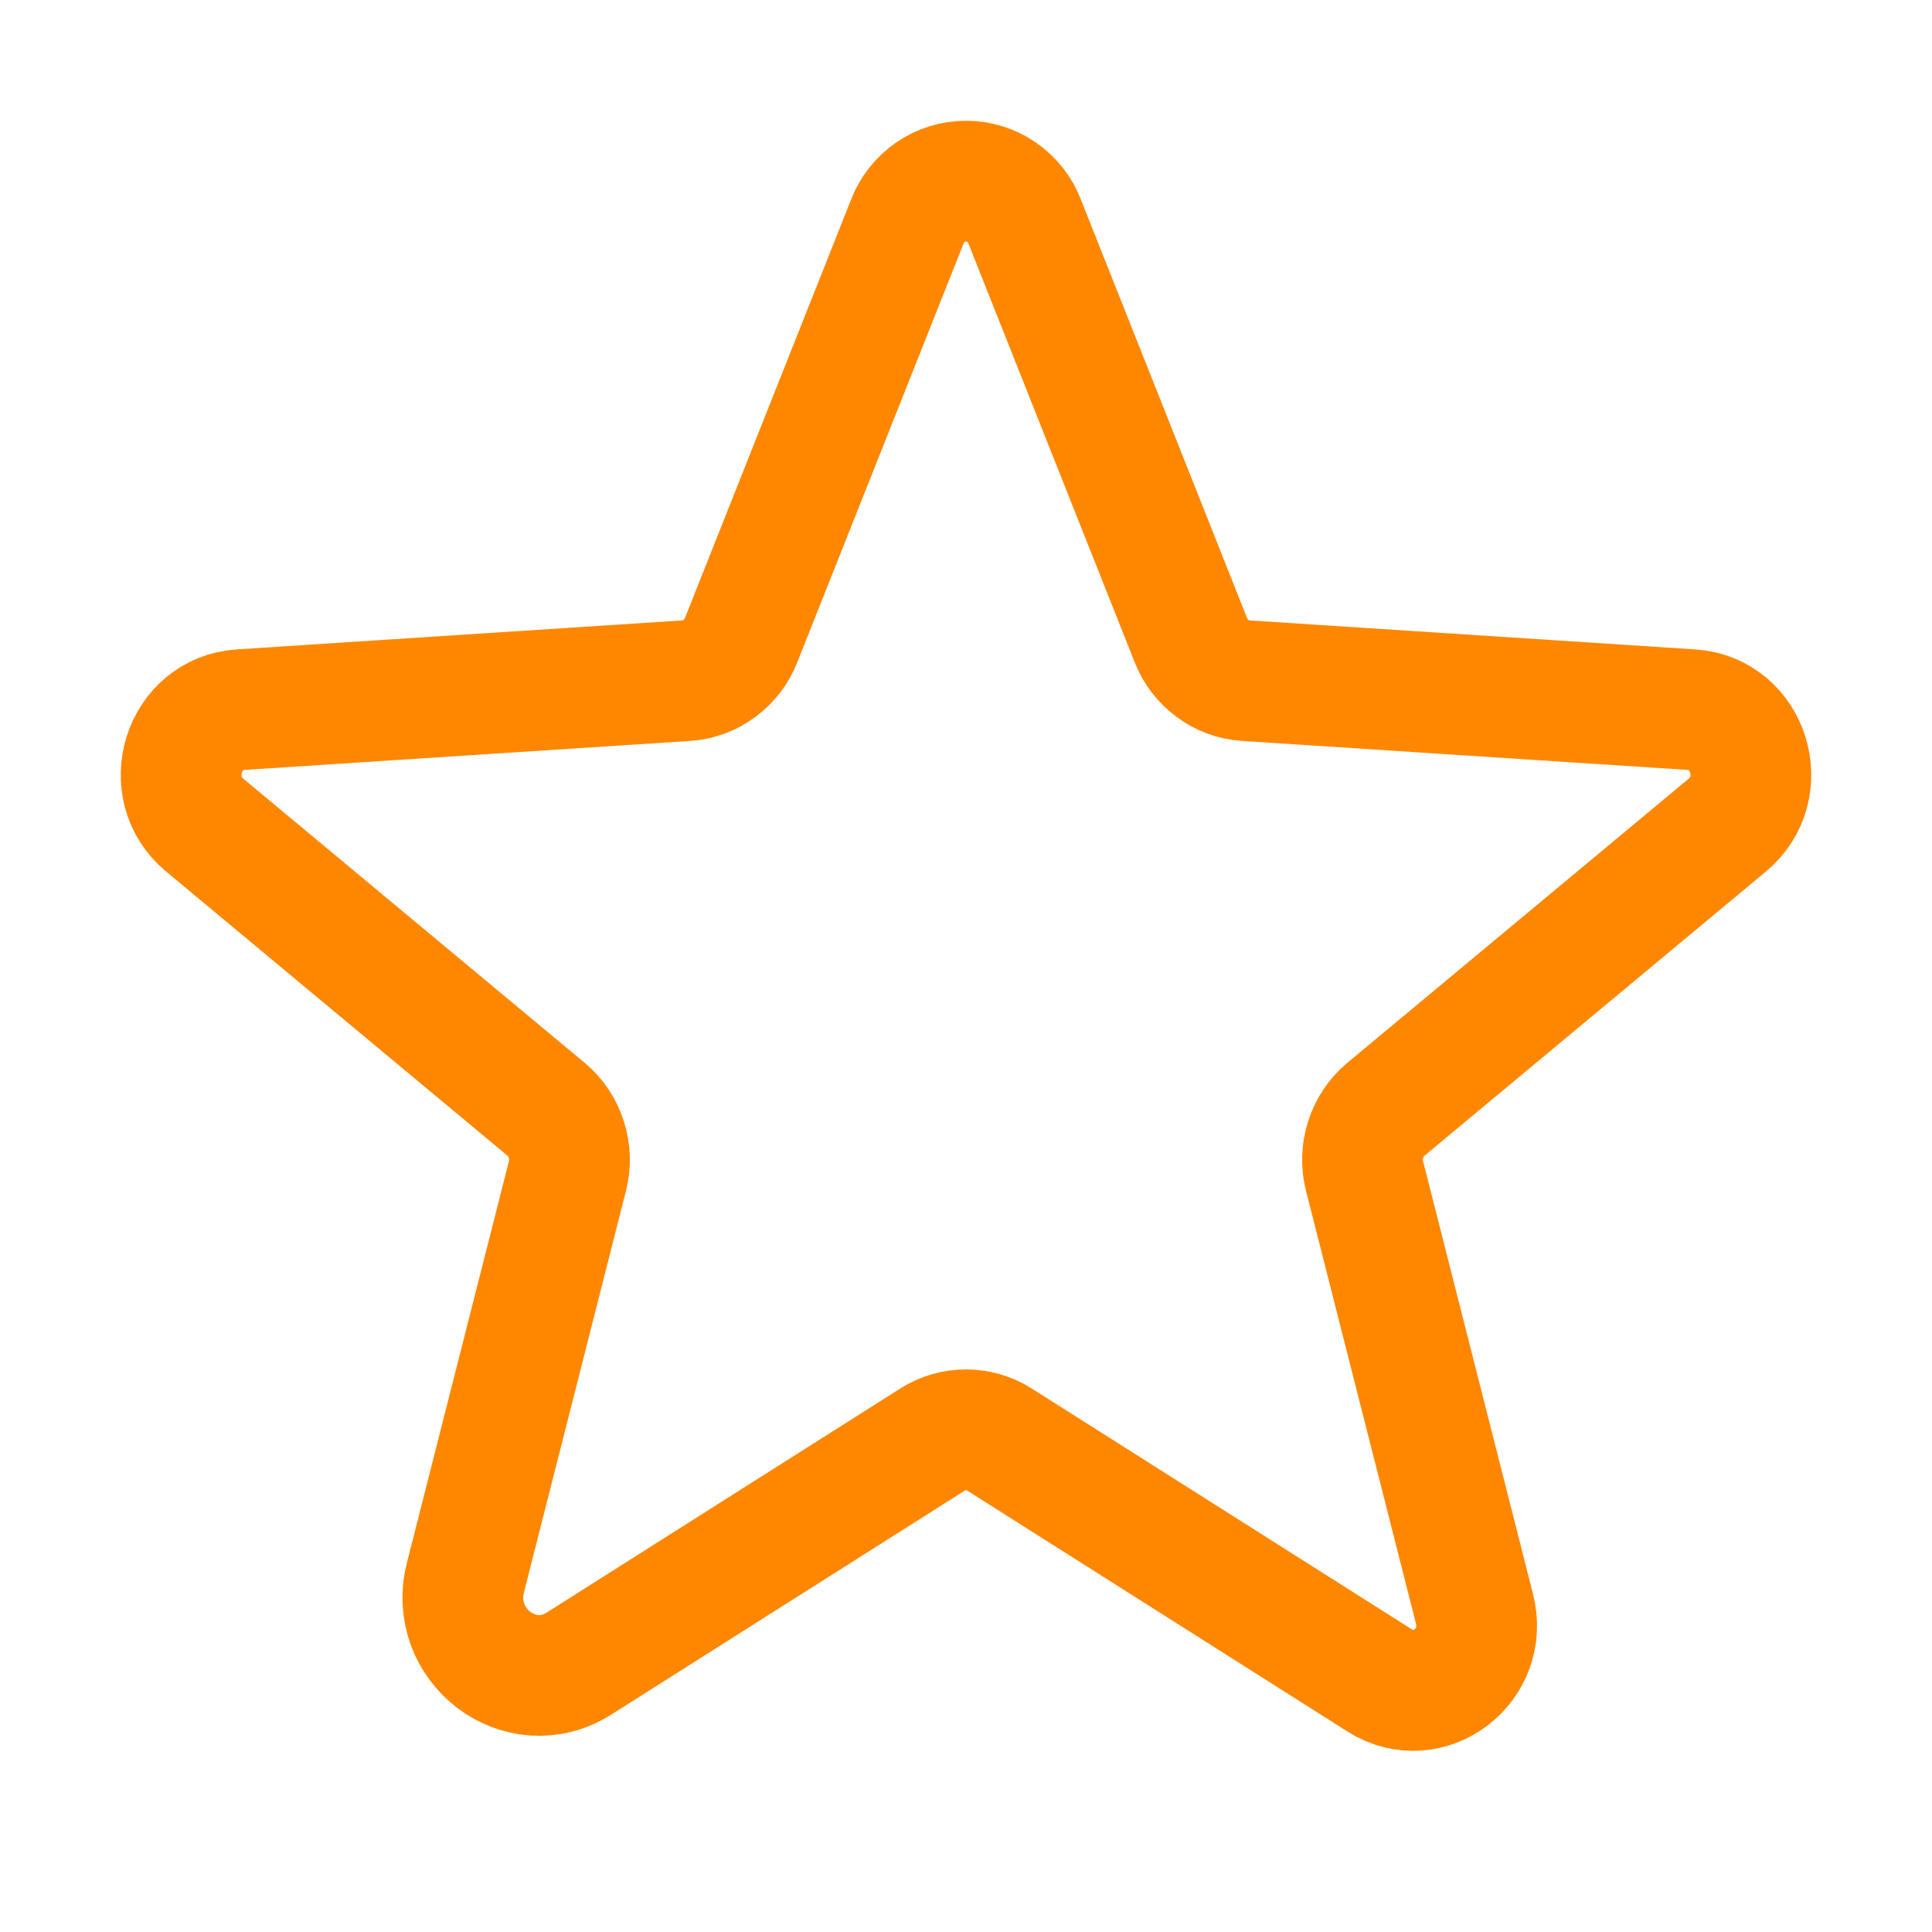
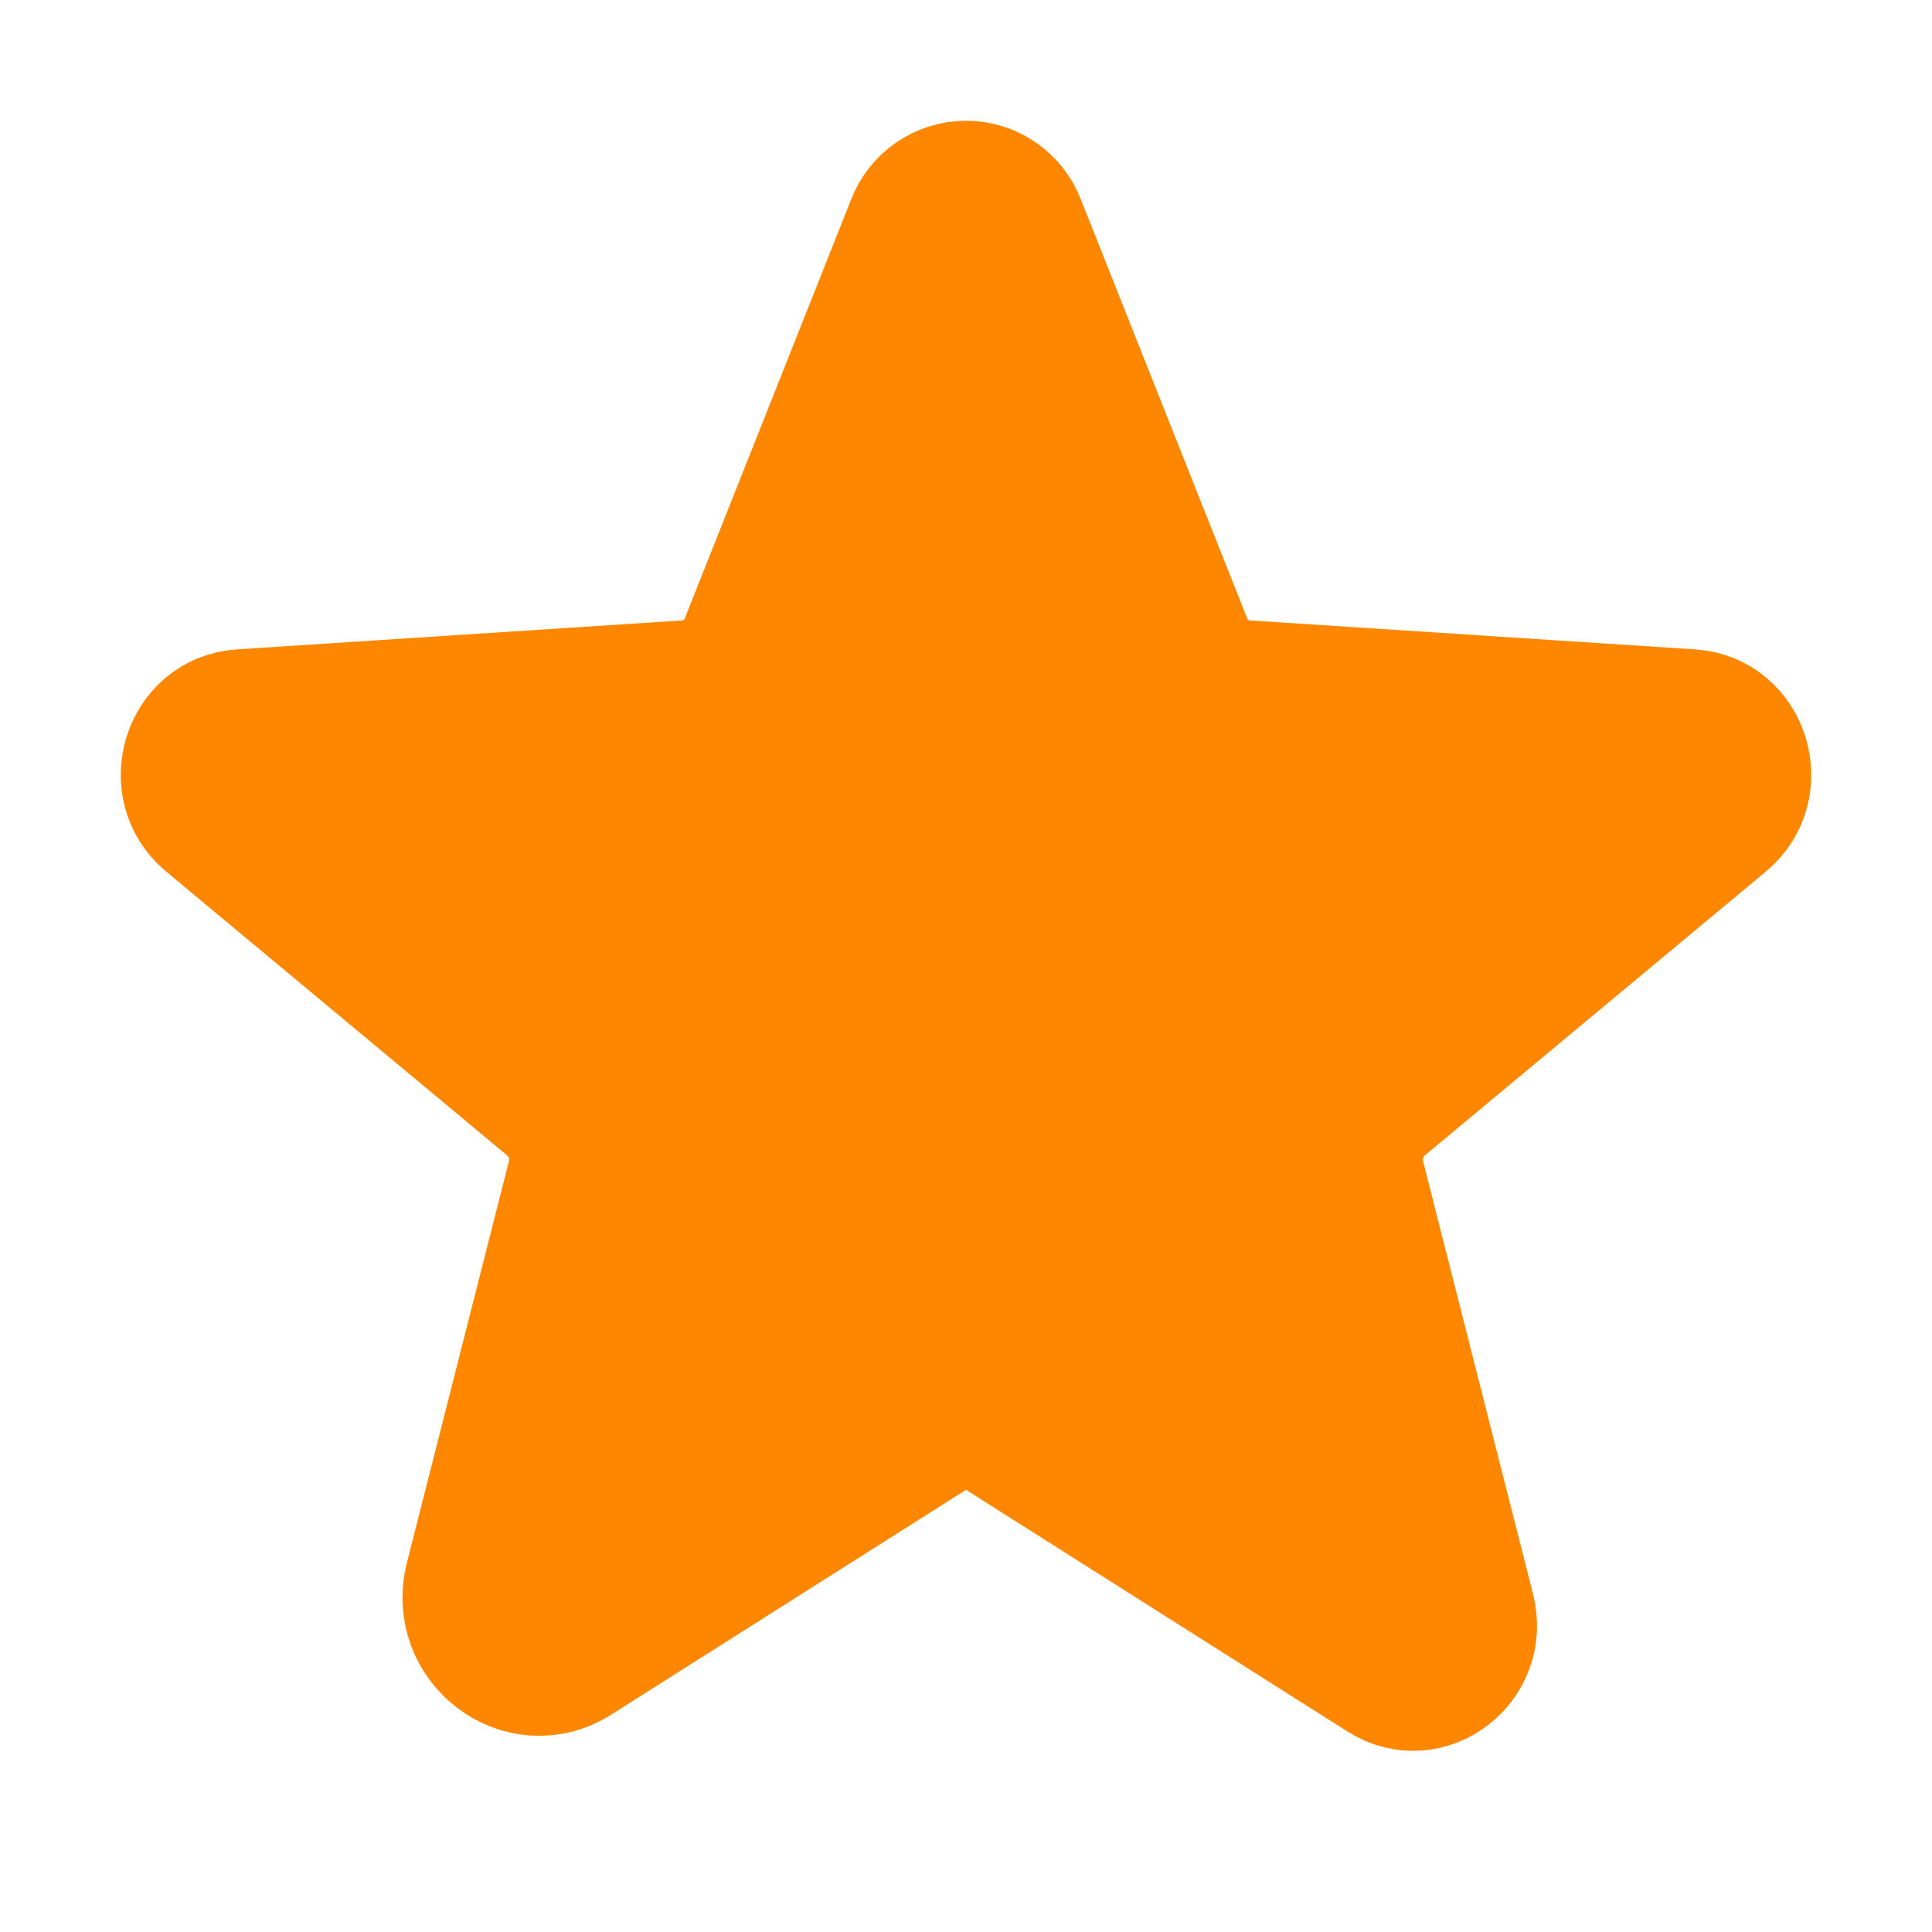
<svg xmlns="http://www.w3.org/2000/svg" width="16" height="16" viewBox="0 0 16 16" fill="none">
-   <path d="M8.276 11.921L11.428 13.918C11.831 14.173 12.331 13.793 12.211 13.323L11.301 9.741C11.275 9.641 11.278 9.536 11.31 9.438C11.341 9.339 11.399 9.252 11.478 9.186L14.305 6.833C14.676 6.524 14.485 5.908 14.007 5.877L10.316 5.637C10.216 5.63 10.121 5.595 10.041 5.535C9.961 5.476 9.899 5.395 9.863 5.303L8.486 1.835C8.449 1.737 8.382 1.652 8.295 1.592C8.209 1.532 8.105 1.5 8 1.5C7.895 1.5 7.792 1.532 7.705 1.592C7.618 1.652 7.551 1.737 7.514 1.835L6.137 5.303C6.101 5.395 6.039 5.476 5.959 5.535C5.879 5.595 5.784 5.63 5.684 5.637L1.993 5.877C1.515 5.908 1.324 6.524 1.695 6.833L4.522 9.186C4.601 9.252 4.659 9.339 4.69 9.438C4.722 9.536 4.725 9.641 4.699 9.741L3.855 13.063C3.711 13.627 4.311 14.083 4.795 13.777L7.724 11.921C7.807 11.868 7.902 11.841 8 11.841C8.098 11.841 8.193 11.868 8.276 11.921V11.921Z" stroke="#FF8700" stroke-linecap="round" stroke-linejoin="round" />
+   <path d="M8.276 11.921L11.428 13.918C11.831 14.173 12.331 13.793 12.211 13.323L11.301 9.741C11.275 9.641 11.278 9.536 11.31 9.438C11.341 9.339 11.399 9.252 11.478 9.186L14.305 6.833C14.676 6.524 14.485 5.908 14.007 5.877L10.316 5.637C10.216 5.63 10.121 5.595 10.041 5.535C9.961 5.476 9.899 5.395 9.863 5.303L8.486 1.835C8.449 1.737 8.382 1.652 8.295 1.592C8.209 1.532 8.105 1.5 8 1.5C7.895 1.5 7.792 1.532 7.705 1.592C7.618 1.652 7.551 1.737 7.514 1.835L6.137 5.303C6.101 5.395 6.039 5.476 5.959 5.535C5.879 5.595 5.784 5.63 5.684 5.637L1.993 5.877C1.515 5.908 1.324 6.524 1.695 6.833L4.522 9.186C4.601 9.252 4.659 9.339 4.69 9.438C4.722 9.536 4.725 9.641 4.699 9.741L3.855 13.063C3.711 13.627 4.311 14.083 4.795 13.777L7.724 11.921C7.807 11.868 7.902 11.841 8 11.841C8.098 11.841 8.193 11.868 8.276 11.921V11.921Z" stroke="#FF8700" fill="#FF8700" stroke-linecap="round" stroke-linejoin="round" />
</svg>
